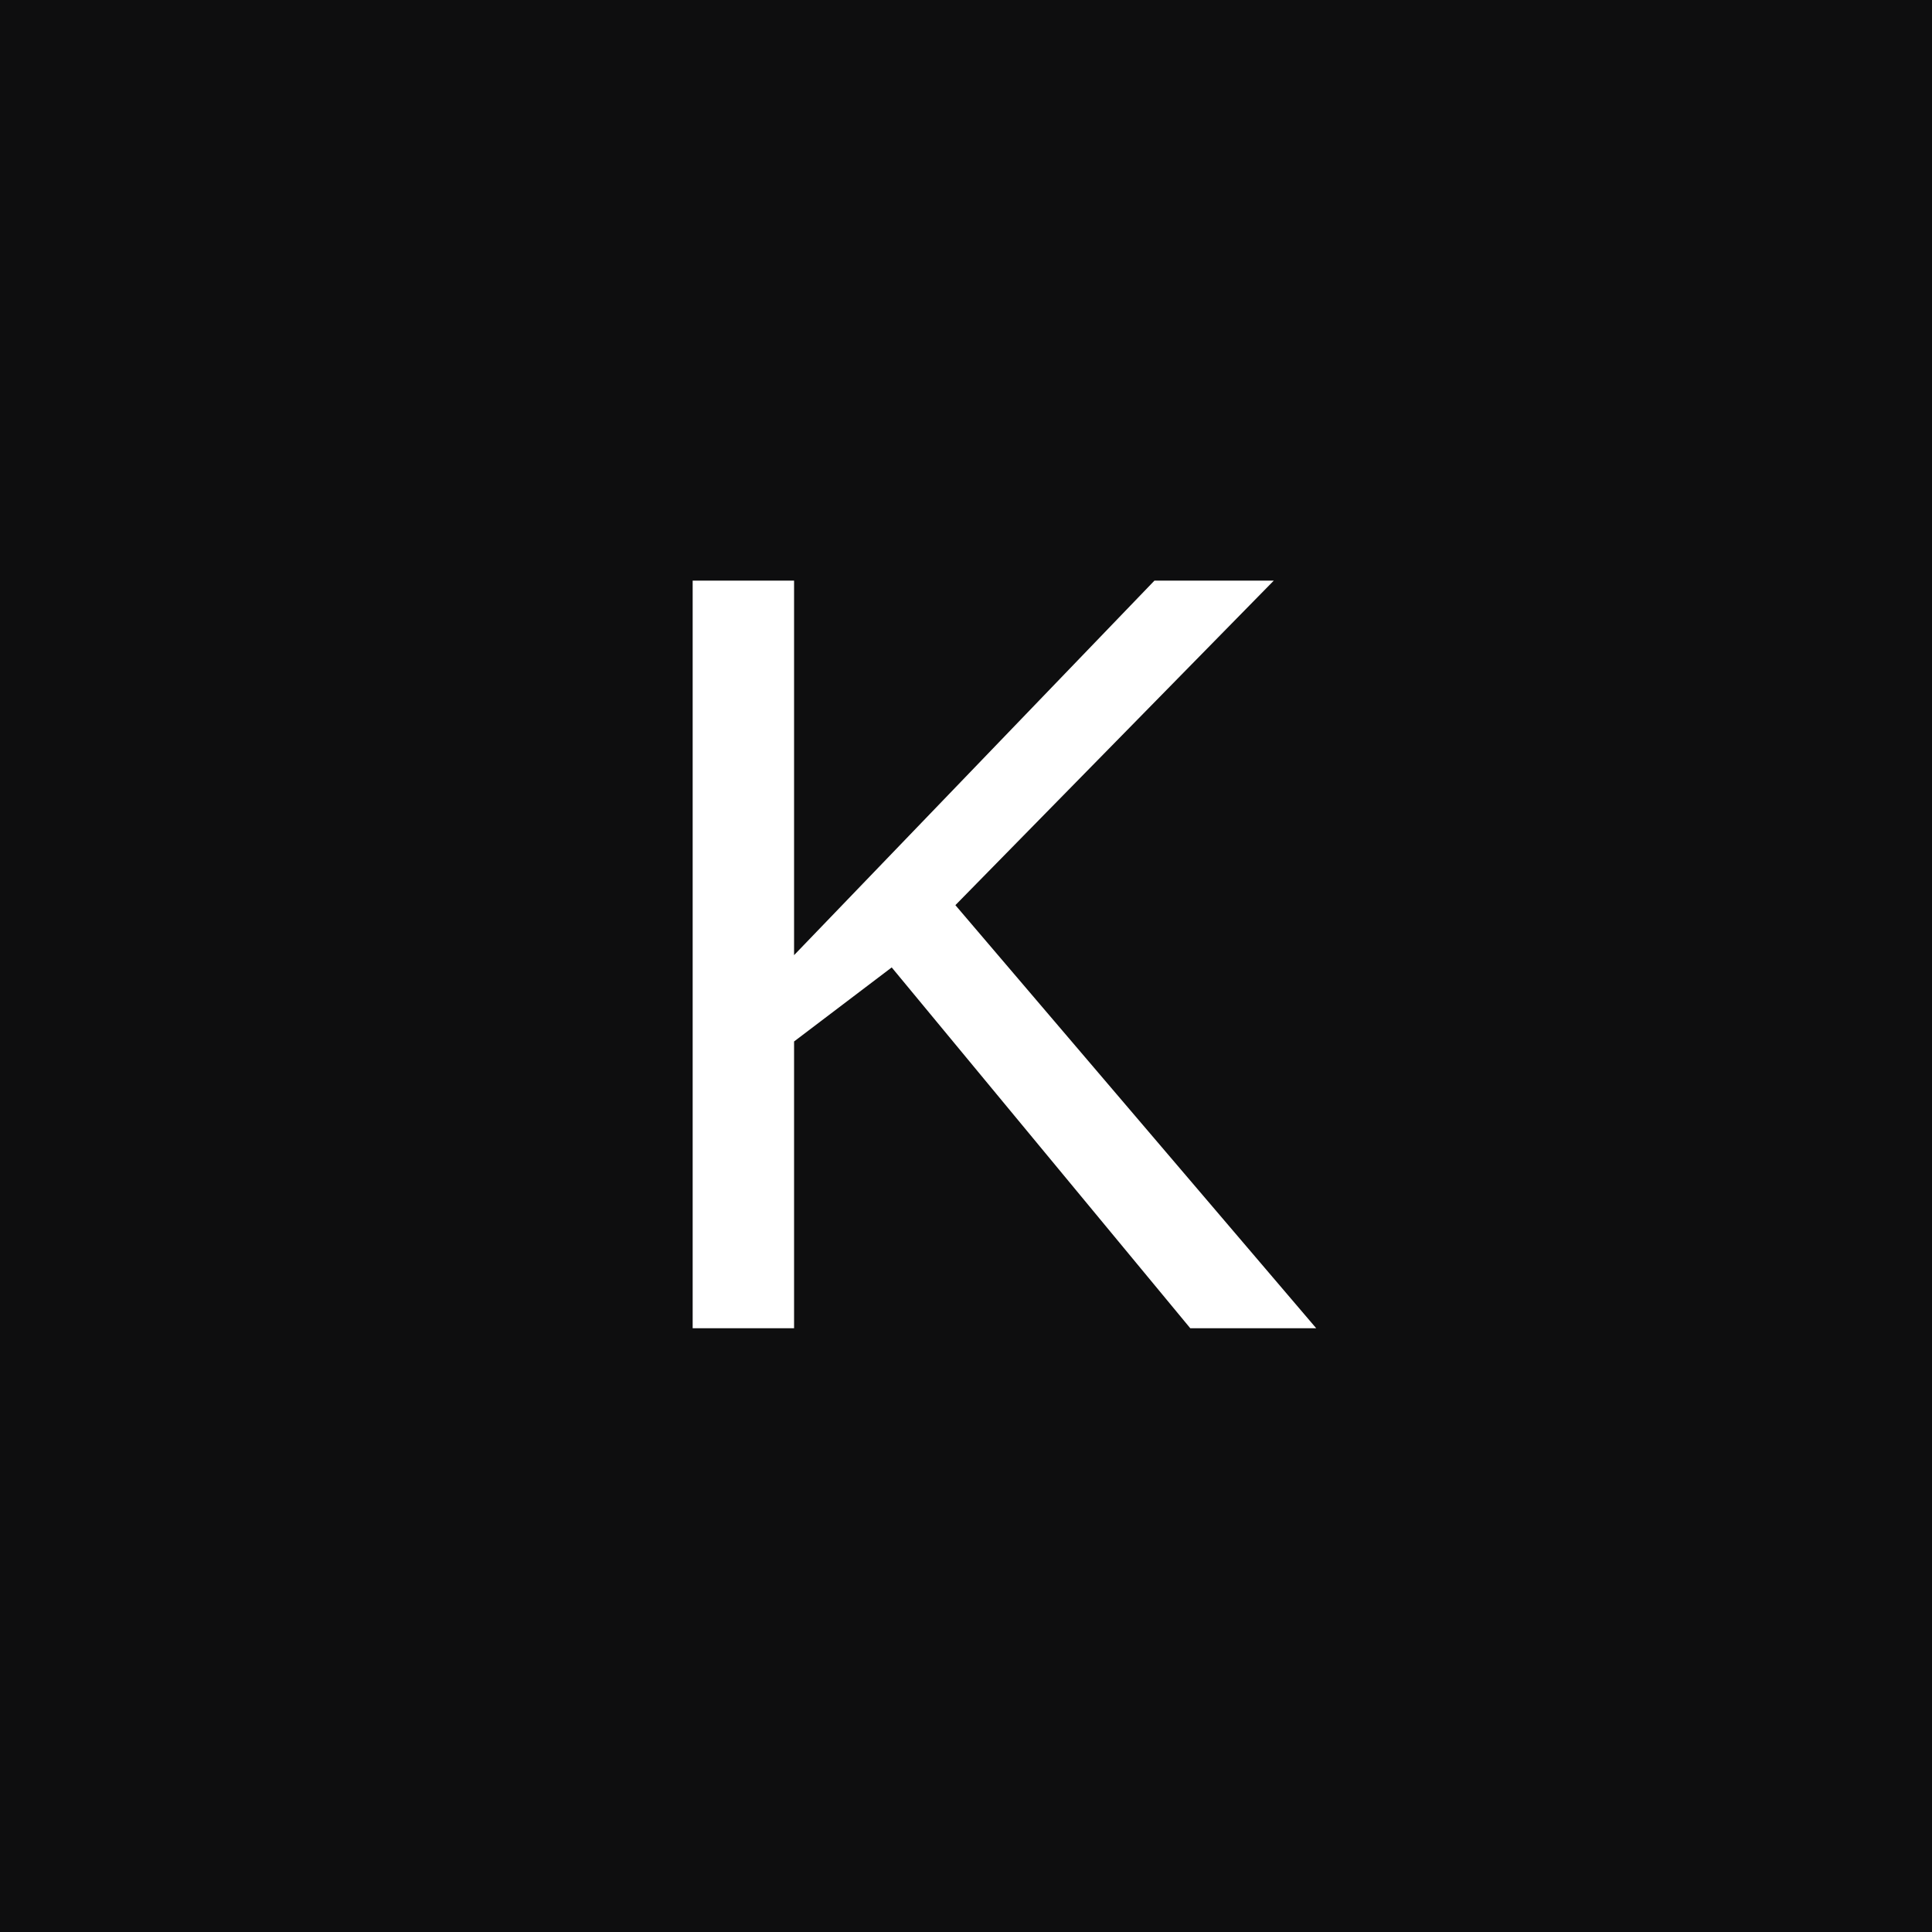
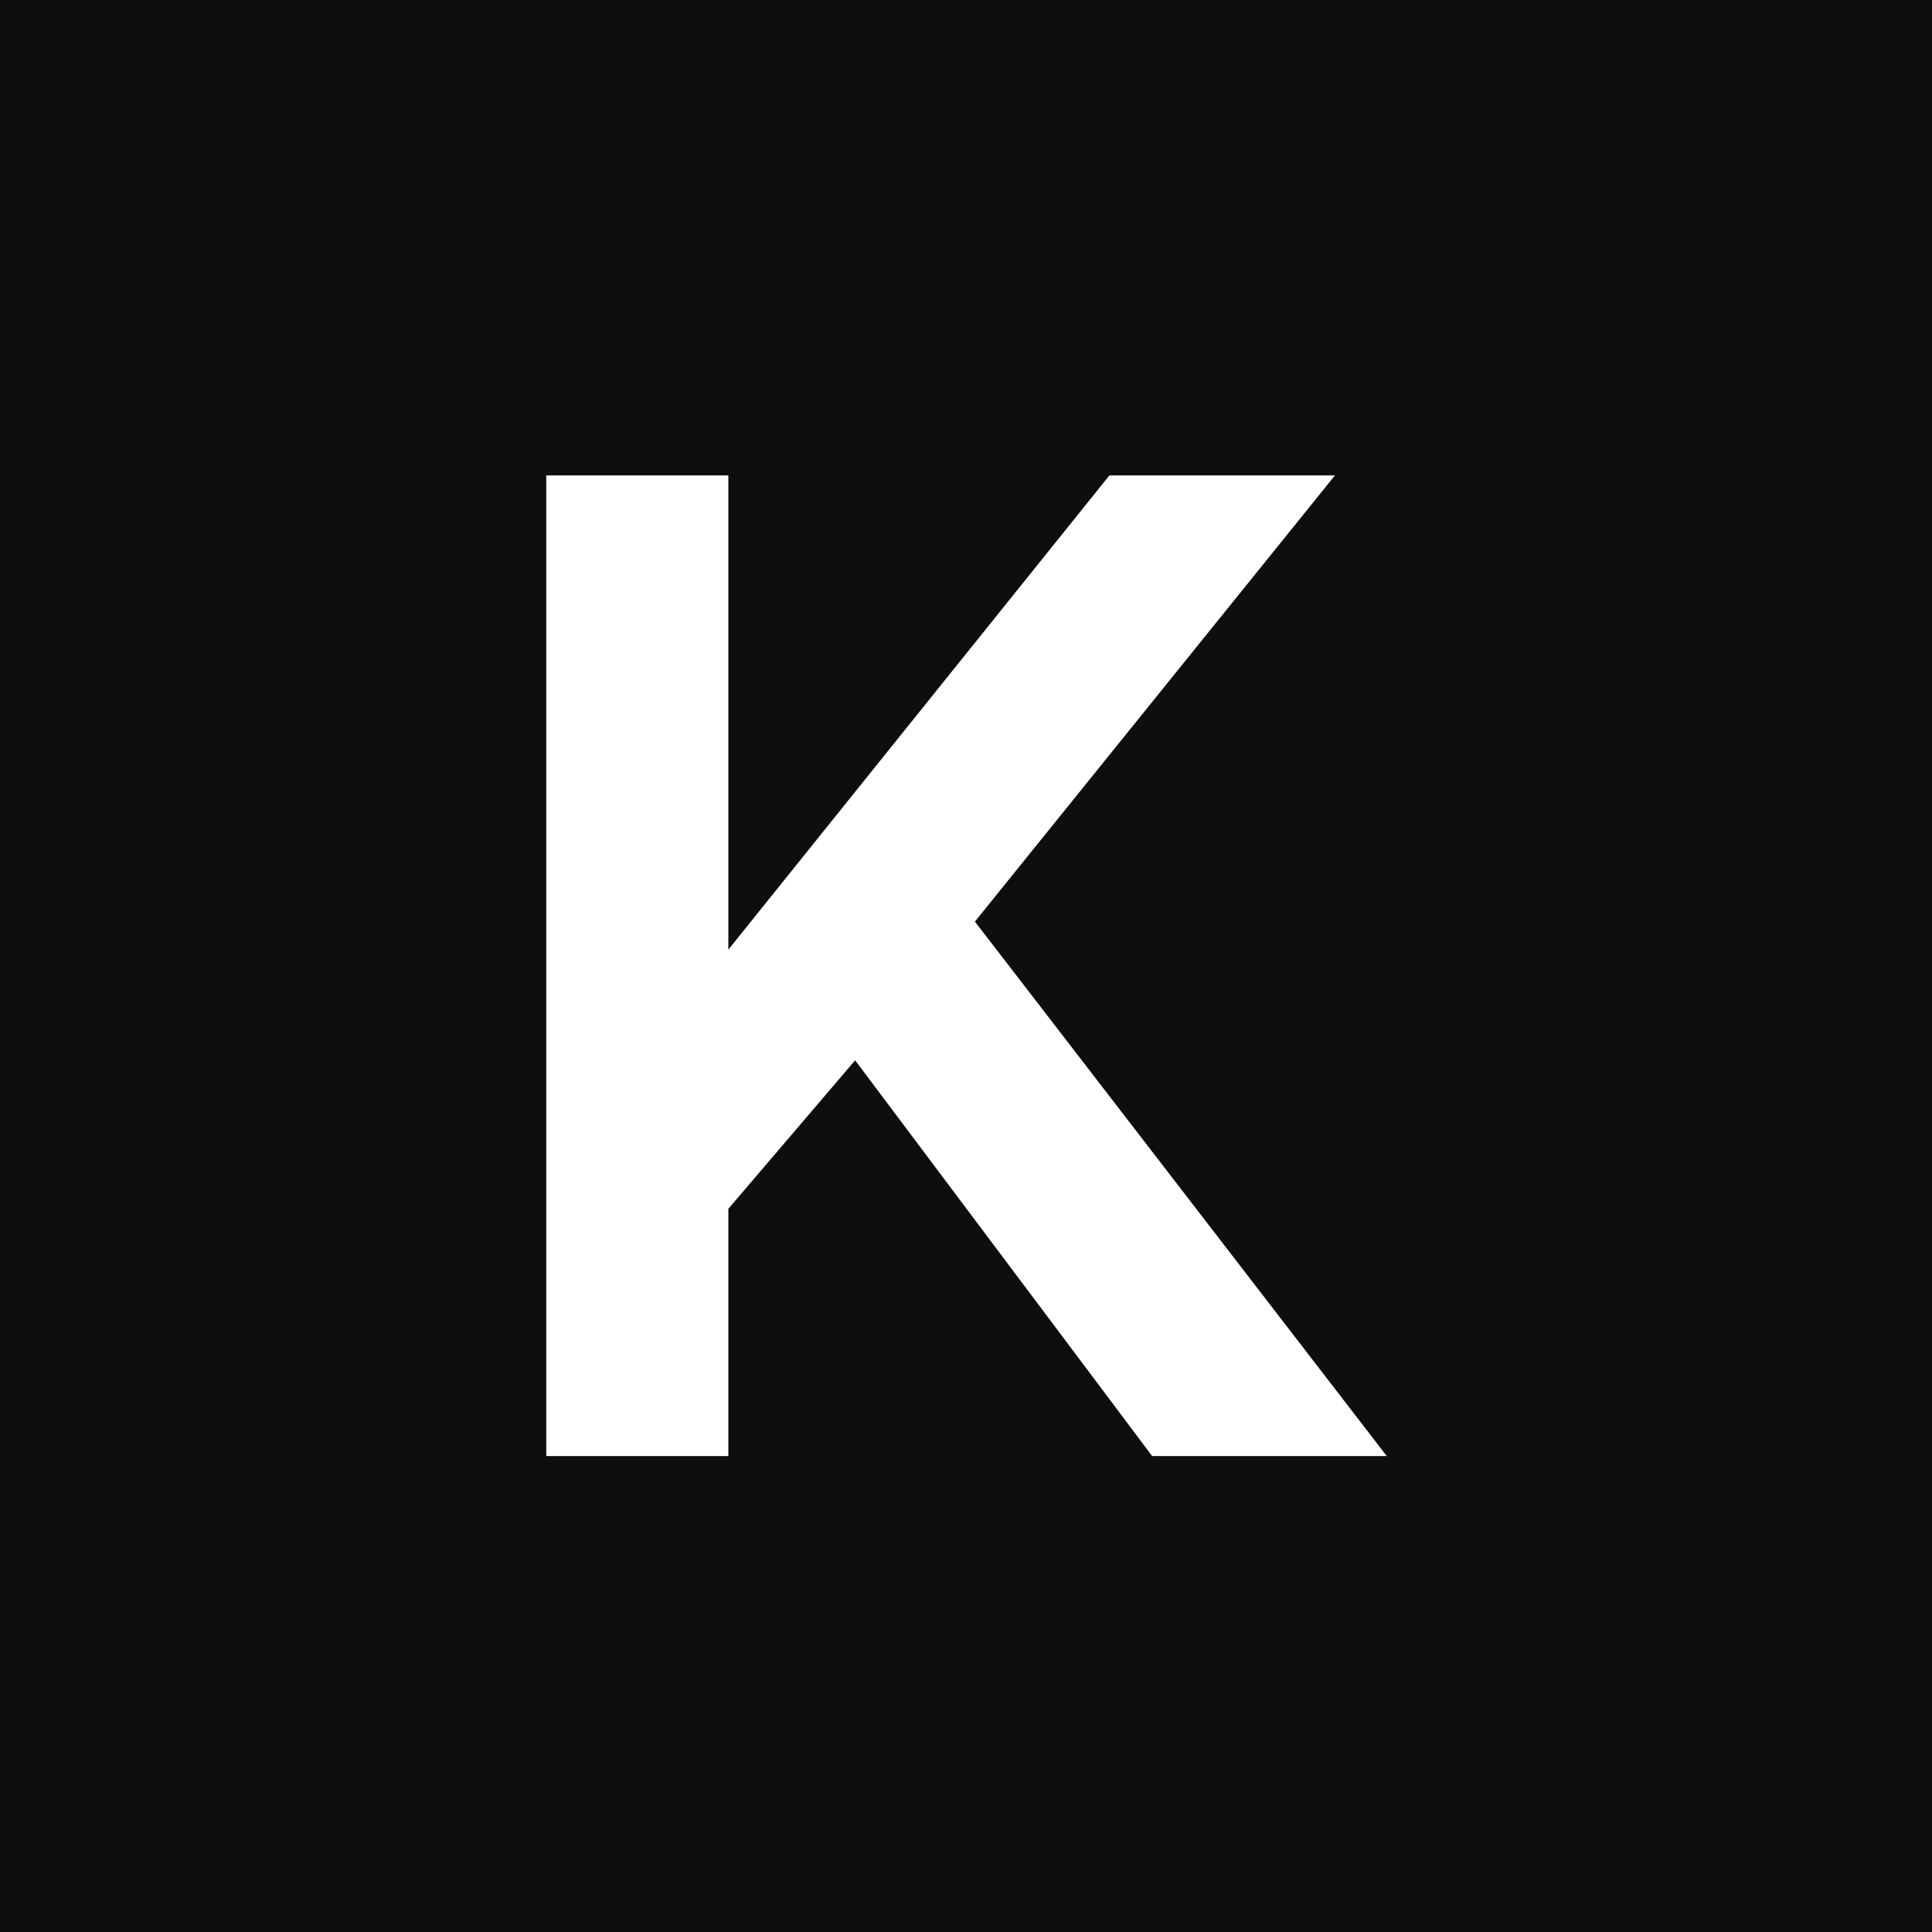
- <svg xmlns="http://www.w3.org/2000/svg" viewBox="0 0 64 64">
-   <rect width="64" height="64" fill="#0e0e0f" />
-   <text x="32" y="44" text-anchor="middle" font-family="Geologica, Arial, sans-serif" font-weight="500" font-size="36" fill="#fff">K</text>
+ <svg xmlns="http://www.w3.org/2000/svg" viewBox="0 0 512 512">
+   <rect width="512" height="512" fill="#0e0e0f" />
+   <path fill="#fff" transform="translate(-136.68 -160.77) scale(0.89347)" d="M 315 611.812 L 315 320.961 L 369.012 320.961 L 369.012 461.609 L 482.027 320.961 L 548.926 320.961 L 442.141 453.297 L 564.297 611.812 L 494.703 611.812 L 406.617 494.434 L 369.012 538.477 L 369.012 611.812 Z M 315 611.812 " />
</svg>
